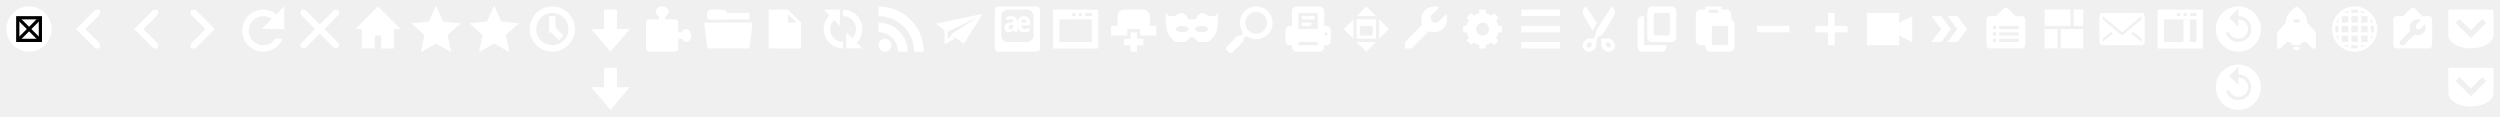
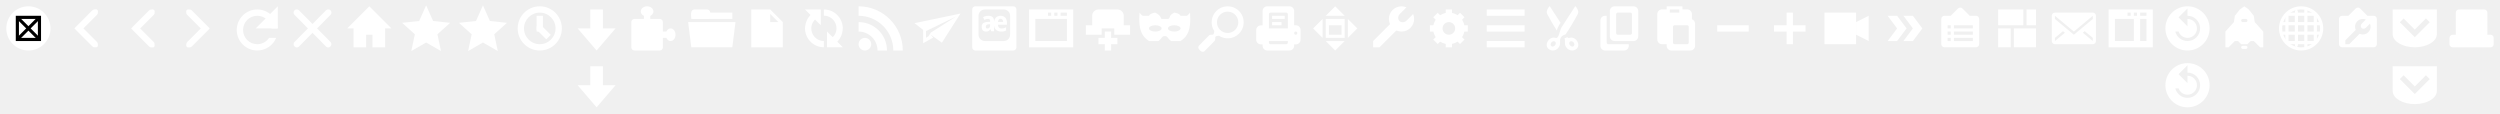
- <svg xmlns="http://www.w3.org/2000/svg" id="svg2" version="1.1" width="774" height="36" viewBox="0 0 774 36">
+ <svg xmlns="http://www.w3.org/2000/svg" id="svg2" version="1.1" width="792" height="36" viewBox="0 0 792 36">
  <defs id="defs6">
    </defs>
  <g id="layer2" style="display:inline">
    <g id="g4295" transform="translate(17.984,-0.01700159)" style="fill:#ffffff;fill-opacity:1">
      <g transform="translate(-100.0002,-745)" style="display:inline;fill:#ffffff;fill-opacity:1" id="layer9" />
      <g transform="translate(-100.0002,-745)" id="layer10" style="fill:#ffffff;fill-opacity:1" />
      <g transform="translate(-100.0002,-745)" id="layer11" style="fill:#ffffff;fill-opacity:1" />
      <g transform="translate(-100.0002,-745)" id="layer13" style="fill:#ffffff;fill-opacity:1" />
      <g transform="translate(-100.0002,-745)" id="layer14" style="fill:#ffffff;fill-opacity:1" />
      <g transform="translate(-100.0002,-745)" style="display:inline;fill:#ffffff;fill-opacity:1" id="layer15" />
      <g transform="translate(-100.0002,-745)" style="display:inline;fill:#ffffff;fill-opacity:1" id="g71291" />
      <g transform="translate(-100.0002,-745)" style="display:inline;fill:#ffffff;fill-opacity:1" id="g4953" />
      <g transform="translate(-100.0002,-745)" style="display:inline;fill:#ffffff;fill-opacity:1" id="layer12">
        <path style="color:#000000;font-style:normal;font-variant:normal;font-weight:normal;font-stretch:normal;font-size:medium;line-height:normal;font-family:Sans;-inkscape-font-specification:Sans;text-indent:0;text-align:start;text-decoration:none;text-decoration-line:none;letter-spacing:normal;word-spacing:normal;text-transform:none;direction:ltr;block-progression:tb;writing-mode:lr-tb;baseline-shift:baseline;text-anchor:start;display:inline;overflow:visible;visibility:visible;fill:#ffffff;fill-opacity:1;stroke:none;stroke-width:2;marker:none;enable-background:accumulate" id="path6040" d="m 111.875,748 a 1,1 0 0 0 -0.594,0.281 l -5,5 -0.688,0.719 0.688,0.719 5,5 a 1.016,1.016 0 1 0 1.438,-1.438 l -4.281,-4.281 4.281,-4.281 a 1,1 0 0 0 -0.844,-1.719 z" />
        <rect y="748.001" x="112.001" width="1" style="fill:#ffffff;fill-opacity:1;stroke:none" ry="1" rx="1" id="rect6046" height="1" />
        <rect y="759.001" x="112.001" width="1" style="fill:#ffffff;fill-opacity:1;stroke:none" ry="1" rx="1" id="rect6050" height="1" />
      </g>
    </g>
    <g id="g4295-3" transform="matrix(-1,0,0,1,72.03753,0.01274702)" style="fill:#ffffff;fill-opacity:1">
      <g transform="translate(-100.0002,-745)" style="display:inline;fill:#ffffff;fill-opacity:1" id="layer9-9" />
      <g transform="translate(-100.0002,-745)" id="layer10-2" style="fill:#ffffff;fill-opacity:1" />
      <g transform="translate(-100.0002,-745)" id="layer11-0" style="fill:#ffffff;fill-opacity:1" />
      <g transform="translate(-100.0002,-745)" id="layer13-0" style="fill:#ffffff;fill-opacity:1" />
      <g transform="translate(-100.0002,-745)" id="layer14-2" style="fill:#ffffff;fill-opacity:1" />
      <g transform="translate(-100.0002,-745)" style="display:inline;fill:#ffffff;fill-opacity:1" id="layer15-5" />
      <g transform="translate(-100.0002,-745)" style="display:inline;fill:#ffffff;fill-opacity:1" id="g71291-0" />
      <g transform="translate(-100.0002,-745)" style="display:inline;fill:#ffffff;fill-opacity:1" id="g4953-6" />
      <g transform="translate(-100.0002,-745)" style="display:inline;fill:#ffffff;fill-opacity:1" id="layer12-0">
        <path style="color:#000000;font-style:normal;font-variant:normal;font-weight:normal;font-stretch:normal;font-size:medium;line-height:normal;font-family:Sans;-inkscape-font-specification:Sans;text-indent:0;text-align:start;text-decoration:none;text-decoration-line:none;letter-spacing:normal;word-spacing:normal;text-transform:none;direction:ltr;block-progression:tb;writing-mode:lr-tb;baseline-shift:baseline;text-anchor:start;display:inline;overflow:visible;visibility:visible;fill:#ffffff;fill-opacity:1;stroke:none;stroke-width:2;marker:none;enable-background:accumulate" id="path6040-6" d="m 111.875,748 a 1,1 0 0 0 -0.594,0.281 l -5,5 -0.688,0.719 0.688,0.719 5,5 a 1.016,1.016 0 1 0 1.438,-1.438 l -4.281,-4.281 4.281,-4.281 a 1,1 0 0 0 -0.844,-1.719 z" />
        <rect y="748.001" x="112.001" width="1" style="fill:#ffffff;fill-opacity:1;stroke:none" ry="1" rx="1" id="rect6046-0" height="1" />
        <rect y="759.001" x="112.001" width="1" style="fill:#ffffff;fill-opacity:1;stroke:none" ry="1" rx="1" id="rect6050-1" height="1" />
      </g>
    </g>
    <g id="g4295-7" transform="translate(35.96247,0.01274702)" style="fill:#ffffff;fill-opacity:1">
      <g transform="translate(-100.0002,-745)" style="display:inline;fill:#ffffff;fill-opacity:1" id="layer9-0" />
      <g transform="translate(-100.0002,-745)" id="layer10-6" style="fill:#ffffff;fill-opacity:1" />
      <g transform="translate(-100.0002,-745)" id="layer11-3" style="fill:#ffffff;fill-opacity:1" />
      <g transform="translate(-100.0002,-745)" id="layer13-4" style="fill:#ffffff;fill-opacity:1" />
      <g transform="translate(-100.0002,-745)" id="layer14-3" style="fill:#ffffff;fill-opacity:1" />
      <g transform="translate(-100.0002,-745)" style="display:inline;fill:#ffffff;fill-opacity:1" id="layer15-6" />
      <g transform="translate(-100.0002,-745)" style="display:inline;fill:#ffffff;fill-opacity:1" id="g71291-1" />
      <g transform="translate(-100.0002,-745)" style="display:inline;fill:#ffffff;fill-opacity:1" id="g4953-9" />
      <g transform="translate(-100.0002,-745)" style="display:inline;fill:#ffffff;fill-opacity:1" id="layer12-9">
        <path style="color:#000000;font-style:normal;font-variant:normal;font-weight:normal;font-stretch:normal;font-size:medium;line-height:normal;font-family:Sans;-inkscape-font-specification:Sans;text-indent:0;text-align:start;text-decoration:none;text-decoration-line:none;letter-spacing:normal;word-spacing:normal;text-transform:none;direction:ltr;block-progression:tb;writing-mode:lr-tb;baseline-shift:baseline;text-anchor:start;display:inline;overflow:visible;visibility:visible;fill:#ffffff;fill-opacity:1;stroke:none;stroke-width:2;marker:none;enable-background:accumulate" id="path6040-68" d="m 111.875,748 a 1,1 0 0 0 -0.594,0.281 l -5,5 -0.688,0.719 0.688,0.719 5,5 a 1.016,1.016 0 1 0 1.438,-1.438 l -4.281,-4.281 4.281,-4.281 a 1,1 0 0 0 -0.844,-1.719 z" />
        <rect y="748.001" x="112.001" width="1" style="fill:#ffffff;fill-opacity:1;stroke:none" ry="1" rx="1" id="rect6046-3" height="1" />
        <rect y="759.001" x="112.001" width="1" style="fill:#ffffff;fill-opacity:1;stroke:none" ry="1" rx="1" id="rect6050-4" height="1" />
      </g>
    </g>
    <g id="g4492" transform="matrix(0.9881226,0,0,1,2.092714,0)" style="fill:#ffffff;fill-opacity:1">
      <g transform="matrix(-1,0,0,1,105.0375,-0.00212728)" id="g4295-3-4" style="fill:#ffffff;fill-opacity:1">
        <g id="layer9-9-7" style="display:inline;fill:#ffffff;fill-opacity:1" transform="translate(-100.0002,-745)" />
        <g id="layer10-2-8" transform="translate(-100.0002,-745)" style="fill:#ffffff;fill-opacity:1" />
        <g id="layer11-0-6" transform="translate(-100.0002,-745)" style="fill:#ffffff;fill-opacity:1" />
        <g id="layer13-0-0" transform="translate(-100.0002,-745)" style="fill:#ffffff;fill-opacity:1" />
        <g id="layer14-2-8" transform="translate(-100.0002,-745)" style="fill:#ffffff;fill-opacity:1" />
        <g id="layer15-5-0" style="display:inline;fill:#ffffff;fill-opacity:1" transform="translate(-100.0002,-745)" />
        <g id="g71291-0-3" style="display:inline;fill:#ffffff;fill-opacity:1" transform="translate(-100.0002,-745)" />
        <g id="g4953-6-0" style="display:inline;fill:#ffffff;fill-opacity:1" transform="translate(-100.0002,-745)" />
        <g id="layer12-0-4" style="display:inline;fill:#ffffff;fill-opacity:1" transform="translate(-100.0002,-745)">
          <path d="m 111.875,748.001 c -0.224,0.024 -0.433,0.123 -0.594,0.281 l -5,5 -0.688,0.719 0.688,0.719 5,5 c 0.958,0.958 2.396,-0.479 1.438,-1.438 l -4.281,-4.281 4.281,-4.281 c 0.725,-0.675 0.133,-1.879 -0.844,-1.719 z" id="path6040-6-8" style="color:#000000;font-style:normal;font-variant:normal;font-weight:normal;font-stretch:normal;font-size:medium;line-height:normal;font-family:Sans;-inkscape-font-specification:Sans;text-indent:0;text-align:start;text-decoration:none;text-decoration-line:none;letter-spacing:normal;word-spacing:normal;text-transform:none;direction:ltr;block-progression:tb;writing-mode:lr-tb;baseline-shift:baseline;text-anchor:start;display:inline;overflow:visible;visibility:visible;fill:#ffffff;fill-opacity:1;stroke:none;stroke-width:2;marker:none;enable-background:accumulate" />
          <rect height="1" id="rect6046-0-3" rx="1.012" ry="1" style="fill:#ffffff;fill-opacity:1;stroke:none" width="1" x="111.014" y="749.002" />
          <rect height="1" id="rect6050-1-1" rx="1.012" ry="1" style="fill:#ffffff;fill-opacity:1;stroke:none" width="1" x="111.026" y="758.002" />
        </g>
      </g>
      <g transform="translate(91.10672,-0.00212728)" id="g4295-3-0" style="fill:#ffffff;fill-opacity:1">
        <g id="layer9-9-9" style="display:inline;fill:#ffffff;fill-opacity:1" transform="translate(-100.0002,-745)" />
        <g id="layer10-2-1" transform="translate(-100.0002,-745)" style="fill:#ffffff;fill-opacity:1" />
        <g id="layer11-0-2" transform="translate(-100.0002,-745)" style="fill:#ffffff;fill-opacity:1" />
        <g id="layer13-0-8" transform="translate(-100.0002,-745)" style="fill:#ffffff;fill-opacity:1" />
        <g id="layer14-2-3" transform="translate(-100.0002,-745)" style="fill:#ffffff;fill-opacity:1" />
        <g id="layer15-5-04" style="display:inline;fill:#ffffff;fill-opacity:1" transform="translate(-100.0002,-745)" />
        <g id="g71291-0-9" style="display:inline;fill:#ffffff;fill-opacity:1" transform="translate(-100.0002,-745)" />
        <g id="g4953-6-3" style="display:inline;fill:#ffffff;fill-opacity:1" transform="translate(-100.0002,-745)" />
        <g id="layer12-0-2" style="display:inline;fill:#ffffff;fill-opacity:1" transform="translate(-100.0002,-745)">
          <path d="m 111.875,748.001 c -0.224,0.024 -0.433,0.123 -0.594,0.281 l -5,5 -0.688,0.719 0.688,0.719 5,5 c 0.958,0.958 2.396,-0.479 1.438,-1.438 l -4.281,-4.281 4.281,-4.281 c 0.725,-0.675 0.133,-1.879 -0.844,-1.719 z" id="path6040-6-2" style="color:#000000;font-style:normal;font-variant:normal;font-weight:normal;font-stretch:normal;font-size:medium;line-height:normal;font-family:Sans;-inkscape-font-specification:Sans;text-indent:0;text-align:start;text-decoration:none;text-decoration-line:none;letter-spacing:normal;word-spacing:normal;text-transform:none;direction:ltr;block-progression:tb;writing-mode:lr-tb;baseline-shift:baseline;text-anchor:start;display:inline;overflow:visible;visibility:visible;fill:#ffffff;fill-opacity:1;stroke:none;stroke-width:2;marker:none;enable-background:accumulate" />
          <rect height="1" id="rect6046-0-5" rx="1.012" ry="1" style="fill:#ffffff;fill-opacity:1;stroke:none" width="1" x="111.014" y="749.002" />
          <rect height="1" id="rect6050-1-18" rx="1.012" ry="1" style="fill:#ffffff;fill-opacity:1;stroke:none" width="1" x="111.014" y="758.002" />
        </g>
      </g>
    </g>
    <g id="g4559" style="fill:#ffffff;fill-opacity:1">
      <path id="path4520" d="M 81.5,3 A 6.5,6.5 0 0 0 75,9.5 6.5,6.5 0 0 0 81.5,16 6.5,6.5 0 0 0 87.494,12 l -2.254,0 A 4.5,4.5 0 0 1 81.5,14 4.5,4.5 0 0 1 77,9.5 4.5,4.5 0 0 1 81.5,5 4.5,4.5 0 0 1 85.967,9 l 2.008,0 A 6.5,6.5 0 0 0 81.5,3 Z" style="opacity:1;fill:#ffffff;fill-opacity:1;stroke:none;stroke-width:1;stroke-linecap:round;stroke-linejoin:miter;stroke-miterlimit:4;stroke-dasharray:none;stroke-dashoffset:0;stroke-opacity:1" />
      <path id="rect4541" d="M 88,2 81,8.998 81,9 88,9 88,2 Z" style="opacity:1;fill:#ffffff;fill-opacity:1;stroke:none;stroke-width:1;stroke-linecap:round;stroke-linejoin:miter;stroke-miterlimit:4;stroke-dasharray:none;stroke-dashoffset:0;stroke-opacity:1" />
    </g>
    <g id="g4577" style="fill:#ffffff;fill-opacity:1">
      <path id="rect4563" d="m 112,8 0,7 4,0 0,-4 2,0 0,4 4,0 0,-7 -10,0 z" style="opacity:1;fill:#ffffff;fill-opacity:1;stroke:none;stroke-width:1;stroke-linecap:round;stroke-linejoin:miter;stroke-miterlimit:4;stroke-dasharray:none;stroke-dashoffset:0;stroke-opacity:1" />
      <path id="rect4571" d="m 117,2 7,7 -14,0 z" style="opacity:1;fill:#ffffff;fill-opacity:1;stroke:none;stroke-width:1;stroke-linecap:round;stroke-linejoin:miter;stroke-miterlimit:4;stroke-dasharray:none;stroke-dashoffset:0;stroke-opacity:1" />
    </g>
    <g id="g4687" style="fill:#ffffff;fill-opacity:1">
      <path style="opacity:1;fill:#ffffff;fill-opacity:1;stroke:none;stroke-width:1;stroke-linecap:round;stroke-linejoin:miter;stroke-miterlimit:4;stroke-dasharray:none;stroke-dashoffset:0;stroke-opacity:1" d="m 189,16 6,-7 -12,0 z" id="rect4571-4" />
      <rect ry="1.38778e-16" rx="1.38778e-16" y="3" x="187" height="7" width="4" id="rect4685" style="opacity:1;fill:#ffffff;fill-opacity:1;stroke:none;stroke-width:1;stroke-linecap:round;stroke-linejoin:miter;stroke-miterlimit:4;stroke-dasharray:none;stroke-dashoffset:0;stroke-opacity:1" />
    </g>
    <g transform="translate(0,18)" id="g4687-5" style="fill:#ffffff;fill-opacity:1">
      <path style="opacity:1;fill:#ffffff;fill-opacity:1;stroke:none;stroke-width:1;stroke-linecap:round;stroke-linejoin:miter;stroke-miterlimit:4;stroke-dasharray:none;stroke-dashoffset:0;stroke-opacity:1" d="m 189,16 6,-7 -12,0 z" id="rect4571-4-7" />
      <rect ry="1.38778e-16" rx="1.38778e-16" y="3" x="187" height="7" width="4" id="rect4685-1" style="opacity:1;fill:#ffffff;fill-opacity:1;stroke:none;stroke-width:1;stroke-linecap:round;stroke-linejoin:miter;stroke-miterlimit:4;stroke-dasharray:none;stroke-dashoffset:0;stroke-opacity:1" />
    </g>
    <g transform="translate(289.0253,-31)" id="layer1-2" style="fill:#ffffff;fill-opacity:1">
      <path id="path6400" d="M 15.247,35.298 0.702,38.338 l 2.727,2.131 0,4.233 3.182,-1.818 0,0 L 5.702,41.889 9.367,44.531 Z m -1.307,0.881 -8.04,5.114 -0.795,1.193 -0.767,0.483 0,-2.131 z" style="display:inline;fill:#ffffff;fill-opacity:1;stroke:none;enable-background:new" />
    </g>
    <g style="display:inline;fill:#ffffff;fill-opacity:1" id="layer1-5" transform="translate(612.125,7.75)">
      <path style="color:#000000;display:inline;overflow:visible;visibility:visible;fill:#ffffff;fill-opacity:1;fill-rule:nonzero;stroke:none;stroke-width:2;marker:none;enable-background:accumulate" d="m 38.875,-3.75 c -0.554,0 -1,0.446 -1,1 l 0,8 c 0,0.554 0.446,1 1,1 l 12,0 c 0.554,0 1,-0.446 1,-1 l 0,-8 c 0,-0.554 -0.446,-1 -1,-1 l -12,0 z m 0,1 6,5 6,-5 0,1 -6,5 -6,-5 0,-1 z m 2.562,4.875 0.594,0.5 -3.156,2.625 0,-1 2.562,-2.125 z m 6.875,0 2.562,2.125 0,1 -3.156,-2.625 0.594,-0.5 z" id="rect3836" />
    </g>
    <g style="display:inline;fill:#ffffff;fill-opacity:1" id="g4644" transform="translate(487,1.006245)">
      <g id="layer1-8" style="display:inline;fill:#ffffff;fill-opacity:1">
        <path id="path2397" d="m 3.875,1 c -0.022,0.005 -0.045,0.016 -0.062,0.031 -0.012,0.009 -0.023,0.02 -0.031,0.031 0,0 -0.27,0.326 -0.5,0.781 -0.23,0.455 -0.412,1.036 -0.156,1.531 0.788,1.524 2.084,3.767 3.062,5.281 0.154,-0.512 0.34,-1.037 0.656,-1.562 -1.474e-4,-0.01 -1.472e-4,-0.021 0,-0.031 L 7.375,6.219 4.031,1.062 C 4.023,1.051 4.012,1.04 4,1.031 c -0.01,-0.001 -0.021,-0.001 -0.031,0 0.001,-0.01 0.001,-0.021 0,-0.031 -0.01,-0.001 -0.021,-0.001 -0.031,0 -0.01,-0.001 -0.021,-0.001 -0.031,0 -0.01,-0.001 -0.021,-0.001 -0.031,0 z m 8.156,0 c -10e-4,0.01 -10e-4,0.021 0,0.031 -0.01,-0.001 -0.021,-0.001 -0.031,0 -0.012,0.009 -0.023,0.02 -0.031,0.031 l -4.25,6.562 C 7.382,8.184 7.171,9.127 6.906,9.875 6.774,10.249 6.633,10.58 6.469,10.781 6.305,10.983 6.157,11.055 5.938,11 5.931,10.999 5.91,11 5.906,11 5.896,11 5.881,11 5.875,11 5.871,10.999 5.846,11 5.844,11 5.363,10.862 4.916,10.884 4.531,11.031 4.048,11.217 3.663,11.552 3.375,12 3.086,12.449 2.936,12.959 3,13.438 c 0.063,0.47 0.343,0.988 0.969,1.312 0.627,0.325 1.269,0.278 1.75,0.094 C 6.202,14.658 6.587,14.323 6.875,13.875 7.134,13.472 7.242,13.023 7.219,12.594 7.219,12.594 7.25,12.531 7.25,12.531 c 4.68e-5,-1.5e-4 1.3e-5,-0.031 0,-0.031 0.001,-0.01 0.001,-0.021 0,-0.031 -7.574e-4,-0.006 -0.03,0.005 -0.031,0 -0.003,-0.015 0.005,-0.02 0,-0.031 -5.419e-4,-0.008 5.294e-4,-0.023 0,-0.031 -0.006,-0.03 -0.007,-0.041 0,-0.031 -0.02,-0.352 -0.035,-0.829 0.156,-1.281 0.201,-0.475 0.619,-0.917 1.5,-1.156 0.022,-0.005 0.045,-0.016 0.062,-0.031 0.012,-0.009 0.023,-0.02 0.031,-0.031 0.884,-1.186 2.855,-4.468 3.906,-6.5 0.256,-0.496 0.074,-1.076 -0.156,-1.531 -0.23,-0.455 -0.5,-0.781 -0.5,-0.781 -0.009,-0.012 -0.02,-0.023 -0.031,-0.031 -0.018,-0.015 -0.04,-0.026 -0.062,-0.031 -0.01,-0.001 -0.021,-0.001 -0.031,0 -0.01,-0.001 -0.021,-0.001 -0.031,0 -0.01,-0.001 -0.021,-0.001 -0.031,0 z M 9.5,10.75 C 9.389,10.829 9.295,10.904 9.156,10.938 8.906,11.005 8.733,11.059 8.625,11.125 c 0.178,0.444 0.176,0.905 0.156,1.25 0.007,-0.01 0.006,9e-4 0,0.031 -5.294e-4,0.009 5.414e-4,0.023 0,0.031 -0.005,0.011 0.003,0.016 0,0.031 -0.001,0.005 -0.03,-0.006 -0.031,0 -0.001,0.01 -0.001,0.021 0,0.031 -1.3e-5,1.84e-4 -4.68e-5,0.031 0,0.031 4.68e-5,1.51e-4 0.031,0.062 0.031,0.062 -0.023,0.429 0.084,0.878 0.344,1.281 0.288,0.448 0.673,0.783 1.156,0.969 0.481,0.184 1.123,0.231 1.75,-0.094 C 12.657,14.425 12.937,13.908 13,13.438 13.064,12.959 12.914,12.449 12.625,12 12.337,11.552 11.952,11.217 11.469,11.031 11.084,10.884 10.637,10.862 10.156,11 c -0.002,1.06e-4 -0.027,-5.99e-4 -0.031,0 -0.006,-3.65e-4 -0.021,1.51e-4 -0.031,0 -0.004,2.59e-4 -0.025,-9.17e-4 -0.031,0 C 9.843,11.055 9.695,10.983 9.531,10.781 9.523,10.771 9.508,10.761 9.5,10.75 Z m -4.25,1.312 c 0.104,0.005 0.234,0.019 0.312,0.062 0.174,0.096 0.282,0.272 0.312,0.469 0.031,0.197 -0.021,0.402 -0.156,0.625 C 5.451,13.661 4.907,13.877 4.562,13.688 4.391,13.593 4.281,13.393 4.25,13.188 4.219,12.982 4.272,12.784 4.406,12.562 4.607,12.232 4.943,12.049 5.25,12.062 Z m 5.5,0 c 0.307,-0.014 0.643,0.169 0.844,0.5 0.134,0.222 0.188,0.419 0.156,0.625 -0.031,0.206 -0.141,0.405 -0.312,0.5 -0.345,0.189 -0.888,-0.027 -1.156,-0.469 -0.135,-0.223 -0.187,-0.428 -0.156,-0.625 0.031,-0.197 0.138,-0.373 0.312,-0.469 0.078,-0.043 0.208,-0.058 0.312,-0.062 z" style="display:inline;fill:#ffffff;fill-opacity:1;stroke:none" />
      </g>
    </g>
    <g style="display:inline;fill:#ffffff;fill-opacity:1" id="g4662" transform="translate(523,1)">
      <g id="layer1-9" style="display:inline;fill:#ffffff;fill-opacity:1">
        <path id="Symbol" d="m 5,1 0,0.969 -1.469,0 c -0.831,0 -1.5,0.669 -1.5,1.5 l 0,8.031 c 0,0.81 0.635,1.468 1.438,1.5 0.02,8.12e-4 0.042,0 0.062,0 L 4,13 5,13 5,13.5 C 5,14.331 5.669,15 6.5,15 l 6,0 c 0.831,0 1.5,-0.669 1.5,-1.5 l 0,-7 c 0,-0.658 -0.413,-1.203 -1,-1.406 l 0,-1.625 c 0,-0.831 -0.669,-1.5 -1.5,-1.5 l -1.5,0 0,-0.969 z m 1,1 3,0 0,1 -3,0 z m 1.5,5 4,0 c 0.277,0 0.5,0.223 0.5,0.5 L 12,12.5 c 0,0.277 -0.223,0.5 -0.5,0.5 l -4,0 C 7.223,13 7,12.777 7,12.5 L 7,7.5 c 0,-0.277 0.223,-0.5 0.5,-0.5 z" style="display:inline;fill:#ffffff;fill-opacity:1;stroke:none" />
      </g>
    </g>
    <g style="display:inline;fill:#ffffff;fill-opacity:1" id="g4698" transform="translate(396.9892,1)">
      <g id="layer1-4" style="display:inline;fill:#ffffff;fill-opacity:1">
        <path id="Symbol-7" d="M 4.5,1 C 3.669,1 3,1.669 3,2.5 l 0,1.062 0,3.469 -0.531,0 c -0.831,0 -1.5,0.669 -1.5,1.5 l 0,3.031 c 0,0.831 0.669,1.5 1.5,1.5 L 3,13.062 3,13.188 3,13.5 C 3,14.331 3.669,15 4.5,15 l 7,0 c 0.831,0 1.5,-0.669 1.5,-1.5 l 0,-0.312 0,-0.125 0.531,0 c 0.831,0 1.5,-0.669 1.5,-1.5 l 0,-3.062 c 0,-0.831 -0.669,-1.5 -1.5,-1.5 L 13,7 13,5.688 13,2.5 C 13,1.669 12.331,1 11.5,1 l -7,0 z m 1,2 5,0 C 10.777,3 11,3.223 11,3.5 L 11,8 5,8 5,3.5 C 5,3.223 5.223,3 5.5,3 Z m 0.5,1 0,1 4.011,0 0,-1 L 6,4 Z M 6,6 6,7 9,7 9,6 6,6 Z m 7.5,3 c 0.276,-2e-7 0.5,0.224 0.5,0.5 C 14,9.776 13.776,10 13.5,10 13.224,10 13,9.776 13,9.5 13,9.224 13.224,9 13.5,9 Z m -8.5,3 6,0 0,0.5 c 0,0.277 -0.223,0.5 -0.5,0.5 l -5,0 C 5.223,13 5,12.777 5,12.5 L 5,12 Z" style="display:inline;fill:#ffffff;fill-opacity:1;stroke:none" />
      </g>
    </g>
    <g style="display:inline;fill:#ffffff;fill-opacity:1" id="g4716" transform="translate(505,1)">
      <g id="layer1-1" style="display:inline;fill:#ffffff;fill-opacity:1">
        <path id="Symbol-6" d="M 6.5,1 C 5.669,1 5,1.669 5,2.5 l 0,8 C 5,11.331 5.669,12 6.5,12 l 6,0 c 0.831,0 1.5,-0.669 1.5,-1.5 l 0,-8 C 14,1.669 13.331,1 12.5,1 l -6,0 z m 1,2 4,0 C 11.777,3 12,3.223 12,3.5 l 0,6 C 12,9.777 11.777,10 11.5,10 l -4,0 C 7.223,10 7,9.777 7,9.5 l 0,-6 C 7,3.223 7.223,3 7.5,3 Z m -4,1 C 2.669,4 2,4.669 2,5.5 l 0,8 C 2,14.331 2.669,15 3.5,15 l 6,0 c 0.831,0 1.5,-0.669 1.5,-1.5 l 0,-0.5 -2.5,0 -4,0 C 4.223,13 4,12.777 4,12.5 L 4,6.5 4,4 3.5,4 Z" style="display:inline;fill:#ffffff;fill-opacity:1;stroke:none" />
      </g>
    </g>
    <g style="display:inline;fill:#ffffff;fill-opacity:1" id="g4680" transform="matrix(-1.026422,0,0,1.029701,395.0264,0.9702988)">
      <g id="layer1-7" style="display:inline;fill:#ffffff;fill-opacity:1">
        <path id="Symbol-8" d="m 2.447,2.442 c -1.929,1.922 -1.929,5.042 0,6.964 1.682,1.676 4.273,1.899 6.189,0.653 0.326,0.016 0.851,0.061 1.038,0.272 0.254,0.287 -0.105,0.959 0.382,1.396 l 3.031,3.071 c 0,0 0.562,0.601 1.438,-0.272 0.876,-0.873 0.273,-1.433 0.273,-1.433 L 11.767,10.023 C 11.327,9.537 10.653,9.895 10.365,9.642 10.153,9.456 10.108,8.932 10.092,8.608 11.343,6.699 11.119,4.117 9.437,2.442 c -1.929,-1.922 -5.061,-1.922 -6.99,0 z m 1.183,1.143 c 0.596,-0.594 1.421,-0.943 2.33,-0.943 1.819,0 3.295,1.47 3.295,3.283 0,1.812 -1.476,3.283 -3.295,3.283 -1.819,1e-6 -3.295,-1.47 -3.295,-3.283 1e-7,-0.906 0.368,-1.745 0.965,-2.34 z" style="display:inline;fill:#ffffff;fill-opacity:1;stroke:none" />
      </g>
    </g>
    <path style="opacity:1;fill:#ffffff;fill-opacity:1;stroke:none;stroke-width:0.7;stroke-linecap:round;stroke-linejoin:miter;stroke-miterlimit:4;stroke-dasharray:none;stroke-dashoffset:0;stroke-opacity:1" d="m 309,2 c -0.554,0 -1,0.446 -1,1 l 0,12 c 0,0.554 0.446,1 1,1 l 12,0 c 0.554,0 1,-0.446 1,-1 l 0,-12 c 0,-0.554 -0.446,-1 -1,-1 l -12,0 z m 3,1 6,0 c 1.108,0 2,0.892 2,2 l 0,6 c 0,1.108 -0.892,2 -2,2 l -6,0 c -1.108,0 -2,-0.892 -2,-2 l 0,-6 c 0,-1.108 0.892,-2 2,-2 z" id="rect4570" />
    <g style="font-style:normal;font-weight:bold;font-size:15px;line-height:125%;font-family:Sans;-inkscape-font-specification:'Sans Bold';letter-spacing:0px;word-spacing:0px;fill:#ffffff;fill-opacity:1;stroke:none;stroke-width:1px;stroke-linecap:butt;stroke-linejoin:miter;stroke-opacity:1" id="text4575" transform="matrix(0.5721975,0,0,0.5879988,135.9023,10.43999)">
      <path d="m 311.305,-0.895 -0.432,-1.113 -0.066,0 q -0.242,0.33 -0.483,0.571 -0.242,0.234 -0.527,0.388 -0.286,0.154 -0.645,0.227 -0.352,0.073 -0.82,0.073 -0.498,0 -0.923,-0.154 -0.425,-0.161 -0.74,-0.476 -0.308,-0.322 -0.483,-0.806 -0.176,-0.491 -0.176,-1.157 0,-1.304 0.835,-1.919 0.835,-0.623 2.498,-0.688 l 1.304,-0.044 0,-0.615 q 0,-0.505 -0.293,-0.747 -0.293,-0.242 -0.82,-0.242 -0.527,0 -1.033,0.154 -0.498,0.154 -1.003,0.41 L 306.771,-8.512 q 0.615,-0.344 1.362,-0.542 0.747,-0.198 1.567,-0.198 1.531,0 2.344,0.718 0.82,0.718 0.82,2.183 l 0,5.457 -1.56,0 z m -0.659,-3.794 -0.74,0.029 q -0.447,0.015 -0.754,0.117 -0.308,0.103 -0.498,0.278 -0.183,0.168 -0.271,0.41 -0.081,0.234 -0.081,0.527 0,0.513 0.249,0.732 0.249,0.212 0.652,0.212 0.308,0 0.571,-0.103 0.264,-0.11 0.454,-0.315 0.198,-0.212 0.308,-0.513 0.11,-0.308 0.11,-0.703 l 0,-0.674 z" id="path4580" style="fill:#ffffff;fill-opacity:1" />
      <path d="m 316.475,-7.648 c -0.396,0 -0.725,0.139 -0.989,0.417 -0.259,0.278 -0.408,0.715 -0.447,1.311 l 2.849,0 c -0.005,-0.249 -0.036,-0.479 -0.095,-0.688 -0.059,-0.21 -0.146,-0.391 -0.264,-0.542 -0.117,-0.156 -0.264,-0.278 -0.439,-0.366 -0.176,-0.088 -0.381,-0.132 -0.615,-0.132 z m 0.286,6.899 c -0.586,0 -1.125,-0.085 -1.619,-0.256 -0.493,-0.171 -0.918,-0.427 -1.274,-0.769 -0.356,-0.347 -0.635,-0.781 -0.835,-1.304 -0.195,-0.527 -0.293,-1.145 -0.293,-1.853 0,-0.718 0.09,-1.345 0.271,-1.882 0.181,-0.537 0.432,-0.984 0.754,-1.34 0.327,-0.361 0.718,-0.632 1.172,-0.813 0.459,-0.181 0.967,-0.271 1.523,-0.271 0.542,0 1.03,0.083 1.465,0.249 0.439,0.161 0.811,0.4 1.113,0.718 0.308,0.317 0.542,0.708 0.703,1.172 0.166,0.459 0.249,0.986 0.249,1.582 l 0,1.084 -4.995,0 c 0.01,0.312 0.059,0.596 0.146,0.85 0.093,0.249 0.22,0.461 0.381,0.637 0.166,0.171 0.364,0.303 0.593,0.396 0.234,0.093 0.5,0.139 0.798,0.139 0.249,0 0.483,-0.012 0.703,-0.037 0.225,-0.029 0.442,-0.071 0.652,-0.125 0.21,-0.054 0.417,-0.12 0.623,-0.198 0.205,-0.083 0.415,-0.178 0.63,-0.286 l 0,1.729 c -0.195,0.103 -0.393,0.19 -0.593,0.264 -0.195,0.068 -0.403,0.127 -0.623,0.176 -0.22,0.049 -0.457,0.083 -0.71,0.103 -0.254,0.024 -0.532,0.037 -0.835,0.037 z" id="path4582" style="fill:#ffffff;fill-opacity:1" />
    </g>
    <path style="opacity:1;fill:#ffffff;fill-opacity:1;stroke:none;stroke-width:1;stroke-linecap:round;stroke-linejoin:miter;stroke-miterlimit:4;stroke-dasharray:none;stroke-dashoffset:0;stroke-opacity:1" d="m 171,2 a 7,7 0 0 0 -7,7 A 7,7 0 0 0 171,16 a 7,7 0 0 0 7,-7 7,7 0 0 0 -7,-7 z m 0,2 a 5,5 0 0 1 5,5 A 5,5 0 0 1 171,14 a 5,5 0 0 1 -5,-5 5,5 0 0 1 5,-5 z" id="path4643" />
    <rect style="opacity:1;fill:#ffffff;fill-opacity:1;stroke:none;stroke-width:1;stroke-linecap:round;stroke-linejoin:miter;stroke-miterlimit:4;stroke-dasharray:none;stroke-dashoffset:0;stroke-opacity:1" id="rect4650" width="2" height="5" x="170" y="5" rx="1.38778e-16" ry="1.38778e-16" />
    <path style="opacity:1;fill:#ffffff;fill-opacity:1;stroke:none;stroke-width:1;stroke-linecap:round;stroke-linejoin:miter;stroke-miterlimit:4;stroke-dasharray:none;stroke-dashoffset:0;stroke-opacity:1" d="M 170.939,7.5 170,8.439 l 0,0.949 3.061,3.061 1.414,-1.414 -3.535,-3.535 z" id="rect4650-7" />
    <path style="opacity:1;fill:#ffffff;fill-opacity:1;stroke:none;stroke-width:1;stroke-linecap:round;stroke-linejoin:miter;stroke-miterlimit:4;stroke-dasharray:none;stroke-dashoffset:0;stroke-opacity:1" id="path4695" d="m 135,1.7 2.21,4.958 5.398,0.57 -4.032,3.634 L 139.702,16.172 135,13.46 l -4.702,2.712 1.126,-5.31 -4.032,-3.634 5.398,-0.57 z" />
    <path style="opacity:1;fill:#ffffff;fill-opacity:1;stroke:none;stroke-width:1;stroke-linecap:round;stroke-linejoin:miter;stroke-miterlimit:4;stroke-dasharray:none;stroke-dashoffset:0;stroke-opacity:1" id="path4695-1" d="m 153,1.7 2.21,4.958 5.398,0.57 -4.032,3.634 1.126,5.31 -4.702,-2.712 -4.702,2.712 1.126,-5.31 -4.032,-3.634 5.398,-0.57 z" />
    <g id="g4739" style="fill:#ffffff;fill-opacity:1">
      <rect ry="1.38778e-16" rx="1.38778e-16" y="3" x="471" height="2" width="12" id="rect4733" style="opacity:1;fill:#ffffff;fill-opacity:1;stroke:none;stroke-width:1;stroke-linecap:round;stroke-linejoin:miter;stroke-miterlimit:4;stroke-dasharray:none;stroke-dashoffset:0;stroke-opacity:1" />
      <rect ry="1.38778e-16" rx="1.38778e-16" y="8" x="471" height="2" width="12" id="rect4735" style="opacity:1;fill:#ffffff;fill-opacity:1;stroke:none;stroke-width:1;stroke-linecap:round;stroke-linejoin:miter;stroke-miterlimit:4;stroke-dasharray:none;stroke-dashoffset:0;stroke-opacity:1" />
      <rect ry="1.38778e-16" rx="1.38778e-16" y="13" x="471" height="2" width="12" id="rect4737" style="opacity:1;fill:#ffffff;fill-opacity:1;stroke:none;stroke-width:1;stroke-linecap:round;stroke-linejoin:miter;stroke-miterlimit:4;stroke-dasharray:none;stroke-dashoffset:0;stroke-opacity:1" />
    </g>
    <path style="opacity:1;fill:#ffffff;fill-opacity:1;stroke:none;stroke-width:1;stroke-linecap:round;stroke-linejoin:miter;stroke-miterlimit:4;stroke-dasharray:none;stroke-dashoffset:0;stroke-opacity:1" d="m 621,2.401 c -0.256,0 -0.511,0.097 -0.707,0.293 l -2.305,2.307 -1.988,0 c -0.554,0 -1,0.446 -1,1 L 615,13.979 c 0,0.554 0.446,1 1,1 l 10,0 c 0.554,0 1,-0.446 1,-1 l 0,-7.978 c 0,-0.554 -0.446,-1 -1,-1 l -1.988,0 -2.305,-2.307 C 621.511,2.498 621.256,2.401 621,2.401 Z m -4,5.599 1,0 0,1 -1,0 z m 2,0 6,0 0,1 -6,0 z m -2,2 1,0 0,1 -1,0 z m 2,0 6,0 0,1 -6,0 z m -2,2 1,0 0,1 -1,0 z m 2,0 6,0 0,1 -6,0 z" id="rect4744" />
    <g id="g4297" style="fill:#ffffff;fill-opacity:1">
      <rect ry="1.38778e-16" rx="1.38778e-16" y="9" x="633" height="5.979" width="4" id="rect4289" style="opacity:1;fill:#ffffff;fill-opacity:1;stroke:none;stroke-width:1;stroke-linecap:round;stroke-linejoin:miter;stroke-miterlimit:4;stroke-dasharray:none;stroke-dashoffset:0;stroke-opacity:1" />
      <rect ry="1.38778e-16" rx="1.38778e-16" y="9" x="638" height="5.979" width="7" id="rect4291" style="opacity:1;fill:#ffffff;fill-opacity:1;stroke:none;stroke-width:1;stroke-linecap:round;stroke-linejoin:miter;stroke-miterlimit:4;stroke-dasharray:none;stroke-dashoffset:0;stroke-opacity:1" />
      <rect ry="1.38778e-16" rx="1.38778e-16" y="3" x="642" height="5" width="3" id="rect4293" style="opacity:1;fill:#ffffff;fill-opacity:1;stroke:none;stroke-width:1;stroke-linecap:round;stroke-linejoin:miter;stroke-miterlimit:4;stroke-dasharray:none;stroke-dashoffset:0;stroke-opacity:1" />
      <rect ry="1.38778e-16" rx="1.38778e-16" y="3" x="633" height="5" width="8" id="rect4295" style="opacity:1;fill:#ffffff;fill-opacity:1;stroke:none;stroke-width:1;stroke-linecap:round;stroke-linejoin:miter;stroke-miterlimit:4;stroke-dasharray:none;stroke-dashoffset:0;stroke-opacity:1" />
    </g>
    <path style="opacity:1;fill:#ffffff;fill-opacity:1;stroke:none;stroke-width:1;stroke-linecap:round;stroke-linejoin:miter;stroke-miterlimit:4;stroke-dasharray:none;stroke-dashoffset:0;stroke-opacity:1" d="M 326,3 326,15 l 14,0 0,-12 -14,0 z m 6,1 1,0 0,1 -1,0 0,-1 z m 2,0 1,0 0,1 -1,0 0,-1 z m 2,0 2,0 0,1 -2,0 0,-1 z m -8,2 10,0 L 338,13 l -10,0 0,-7 z" id="rect4294" />
    <rect style="opacity:1;fill:#ffffff;fill-opacity:1;stroke:none;stroke-width:1;stroke-linecap:round;stroke-linejoin:miter;stroke-miterlimit:4;stroke-dasharray:none;stroke-dashoffset:0;stroke-opacity:1" id="rect4325" width="10" height="2" x="544" y="8" rx="1.38778e-16" ry="1.38778e-16" />
    <g id="g4331" style="fill:#ffffff;fill-opacity:1">
      <rect ry="1.38778e-16" rx="1.38778e-16" y="4" x="566" height="10" width="2" id="rect4327" style="opacity:1;fill:#ffffff;fill-opacity:1;stroke:none;stroke-width:1;stroke-linecap:round;stroke-linejoin:miter;stroke-miterlimit:4;stroke-dasharray:none;stroke-dashoffset:0;stroke-opacity:1" />
      <rect ry="1.38778e-16" rx="1.38778e-16" y="8" x="562" height="2" width="10" id="rect4329" style="opacity:1;fill:#ffffff;fill-opacity:1;stroke:none;stroke-width:1;stroke-linecap:round;stroke-linejoin:miter;stroke-miterlimit:4;stroke-dasharray:none;stroke-dashoffset:0;stroke-opacity:1" />
    </g>
    <g id="g4352" style="fill:#ffffff;fill-opacity:1">
      <path id="rect4294-9" d="m 668,3 0,12 14,0 0,-12 -14,0 z m 6,1 1,0 0,1 -1,0 0,-1 z m 2,0 1,0 0,1 -1,0 0,-1 z m 2,0 2,0 0,1 -2,0 0,-1 z m -8,2 10,0 0,7 -10,0 0,-7 z" style="opacity:1;fill:#ffffff;fill-opacity:1;stroke:none;stroke-width:1;stroke-linecap:round;stroke-linejoin:miter;stroke-miterlimit:4;stroke-dasharray:none;stroke-dashoffset:0;stroke-opacity:1" />
      <rect ry="1.38778e-16" rx="1.38778e-16" y="6" x="676" height="7" width="2" id="rect4350" style="opacity:1;fill:#ffffff;fill-opacity:1;stroke:none;stroke-width:1;stroke-linecap:round;stroke-linejoin:miter;stroke-miterlimit:4;stroke-dasharray:none;stroke-dashoffset:0;stroke-opacity:1" />
    </g>
    <path style="opacity:1;fill:#ffffff;fill-opacity:1;stroke:none;stroke-width:1;stroke-linecap:round;stroke-linejoin:miter;stroke-miterlimit:4;stroke-dasharray:none;stroke-dashoffset:0;stroke-opacity:1" d="m 758,3 0,7.826 0,0.174 0.01,0 c 0.157,2.223 3.24,3.977 6.99,3.979 3.748,-0.003 6.827,-1.757 6.984,-3.979 l 0.015,0 0,-0.174 0,-7.826 z M 761.465,5.85 765,9.385 768.535,5.85 769.736,7.051 765.955,10.834 765,11.787 764.045,10.834 760.264,7.051 761.217,6.096 Z" id="rect4356" />
    <g id="g4388" style="fill:#ffffff;fill-opacity:1">
-       <path style="opacity:1;fill:#ffffff;fill-opacity:1;stroke:none;stroke-width:0.7;stroke-linecap:round;stroke-linejoin:miter;stroke-miterlimit:4;stroke-dasharray:none;stroke-dashoffset:0;stroke-opacity:1" d="M 238 3 L 238 3.9 L 238 14.1 L 238 15 L 248 15 L 248 14.1 L 248 7 L 244 3 L 238 3 z M 244 4.414 L 246.586 7 L 244 7 L 244 6.1 L 244 4.414 z " id="rect4365" />
+       <path style="opacity:1;fill:#ffffff;fill-opacity:1;stroke:none;stroke-width:0.7;stroke-linecap:round;stroke-linejoin:miter;stroke-miterlimit:4;stroke-dasharray:none;stroke-dashoffset:0;stroke-opacity:1" d="m 238,3 0,0.9 0,10.199 L 238,15 248,15 248,14.1 248,7 244,3 238,3 Z M 244,4.414 246.586,7 244,7 l 0,-0.9 0,-1.686 z" id="rect4365" />
    </g>
    <g id="g4396" style="fill:#ffffff;fill-opacity:1">
      <rect ry="1.38778e-16" rx="1.38778e-16" y="4" x="578" height="10" width="10" id="rect4392" style="opacity:1;fill:#ffffff;fill-opacity:1;stroke:none;stroke-width:0.7;stroke-linecap:round;stroke-linejoin:miter;stroke-miterlimit:4;stroke-dasharray:none;stroke-dashoffset:0;stroke-opacity:1" />
      <path id="path4394" d="m 588,7 4,-2 0,8 -4,-2 z" style="fill:#ffffff;fill-opacity:1;fill-rule:evenodd;stroke:none;stroke-width:1px;stroke-linecap:butt;stroke-linejoin:miter;stroke-opacity:1" />
    </g>
    <g id="g4436" style="fill:#ffffff;fill-opacity:1">
      <path id="rect4400" d="m 420,6 0,6 6,0 0,-6 -6,0 z m 1,2 4,0 0,3 -4,0 0,-3 z" style="opacity:1;fill:#ffffff;fill-opacity:1;stroke:none;stroke-width:0.7;stroke-linecap:round;stroke-linejoin:miter;stroke-miterlimit:4;stroke-dasharray:none;stroke-dashoffset:0;stroke-opacity:1" />
      <path id="path4407" d="m 423,5 3,0 -3,-3 -3,3 z" style="fill:#ffffff;fill-opacity:1;fill-rule:evenodd;stroke:none;stroke-width:1px;stroke-linecap:butt;stroke-linejoin:miter;stroke-opacity:1" />
      <path id="path4407-0" d="m 423,13 3,0 -3,3 -3,-3 z" style="fill:#ffffff;fill-opacity:1;fill-rule:evenodd;stroke:none;stroke-width:1px;stroke-linecap:butt;stroke-linejoin:miter;stroke-opacity:1" />
      <path id="path4407-4" d="m 427,9 0,3 3,-3 -3,-3 z" style="fill:#ffffff;fill-opacity:1;fill-rule:evenodd;stroke:none;stroke-width:1px;stroke-linecap:butt;stroke-linejoin:miter;stroke-opacity:1" />
      <path id="path4407-1" d="m 419,9 0,-3 -3,3 3,3 z" style="fill:#ffffff;fill-opacity:1;fill-rule:evenodd;stroke:none;stroke-width:1px;stroke-linecap:butt;stroke-linejoin:miter;stroke-opacity:1" />
    </g>
    <g id="g4463" style="fill:#ffffff;fill-opacity:1">
      <path id="path4443" d="m 598,5 3,0 3,4 -3,4 -3,0 3,-4 z" style="fill:#ffffff;fill-opacity:1;fill-rule:evenodd;stroke:none;stroke-width:1px;stroke-linecap:butt;stroke-linejoin:miter;stroke-opacity:1" />
      <path id="path4443-5" d="m 603,5 3,0 3,4 -3,4 -3,0 3,-4 z" style="fill:#ffffff;fill-opacity:1;fill-rule:evenodd;stroke:none;stroke-width:1px;stroke-linecap:butt;stroke-linejoin:miter;stroke-opacity:1" />
    </g>
    <path style="opacity:1;fill:#ffffff;fill-opacity:1;stroke:none;stroke-width:0.7;stroke-linecap:round;stroke-linejoin:miter;stroke-miterlimit:4;stroke-dasharray:none;stroke-dashoffset:0;stroke-opacity:1" d="m 459,4 a 5,5 0 0 0 -5,5 A 5,5 0 0 0 459,14 a 5,5 0 0 0 5,-5 5,5 0 0 0 -5,-5 z m 0,3 a 2,2 0 0 1 2,2 A 2,2 0 0 1 459,11 a 2,2 0 0 1 -2,-2 2,2 0 0 1 2,-2 z" id="path4467" />
    <g id="g4503" style="fill:#ffffff;fill-opacity:1">
      <rect ry="1.38778e-16" rx="1.38778e-16" y="3" x="458" height="2" width="2" id="rect4474" style="opacity:1;fill:#ffffff;fill-opacity:1;stroke:none;stroke-width:0.7;stroke-linecap:round;stroke-linejoin:miter;stroke-miterlimit:4;stroke-dasharray:none;stroke-dashoffset:0;stroke-opacity:1" />
      <rect ry="1.38778e-16" rx="1.38778e-16" y="8" x="463" height="2" width="2" id="rect4474-4" style="opacity:1;fill:#ffffff;fill-opacity:1;stroke:none;stroke-width:0.7;stroke-linecap:round;stroke-linejoin:miter;stroke-miterlimit:4;stroke-dasharray:none;stroke-dashoffset:0;stroke-opacity:1" />
      <rect ry="1.38778e-16" rx="1.38778e-16" y="8" x="453" height="2" width="2" id="rect4474-1" style="opacity:1;fill:#ffffff;fill-opacity:1;stroke:none;stroke-width:0.7;stroke-linecap:round;stroke-linejoin:miter;stroke-miterlimit:4;stroke-dasharray:none;stroke-dashoffset:0;stroke-opacity:1" />
      <rect ry="1.38778e-16" rx="1.38778e-16" y="13" x="458" height="2" width="2" id="rect4474-13" style="opacity:1;fill:#ffffff;fill-opacity:1;stroke:none;stroke-width:0.7;stroke-linecap:round;stroke-linejoin:miter;stroke-miterlimit:4;stroke-dasharray:none;stroke-dashoffset:0;stroke-opacity:1" />
    </g>
    <g id="g4503-2" transform="matrix(0.7071068,0.7071068,-0.7071068,0.7071068,140.802,-321.926)" style="fill:#ffffff;fill-opacity:1">
      <rect ry="1.38778e-16" rx="1.38778e-16" y="3" x="458" height="2" width="2" id="rect4474-7" style="opacity:1;fill:#ffffff;fill-opacity:1;stroke:none;stroke-width:0.7;stroke-linecap:round;stroke-linejoin:miter;stroke-miterlimit:4;stroke-dasharray:none;stroke-dashoffset:0;stroke-opacity:1" />
      <rect ry="1.38778e-16" rx="1.38778e-16" y="8" x="463" height="2" width="2" id="rect4474-4-5" style="opacity:1;fill:#ffffff;fill-opacity:1;stroke:none;stroke-width:0.7;stroke-linecap:round;stroke-linejoin:miter;stroke-miterlimit:4;stroke-dasharray:none;stroke-dashoffset:0;stroke-opacity:1" />
      <rect ry="1.38778e-16" rx="1.38778e-16" y="8" x="453" height="2" width="2" id="rect4474-1-3" style="opacity:1;fill:#ffffff;fill-opacity:1;stroke:none;stroke-width:0.7;stroke-linecap:round;stroke-linejoin:miter;stroke-miterlimit:4;stroke-dasharray:none;stroke-dashoffset:0;stroke-opacity:1" />
      <rect ry="1.38778e-16" rx="1.38778e-16" y="13" x="458" height="2" width="2" id="rect4474-13-8" style="opacity:1;fill:#ffffff;fill-opacity:1;stroke:none;stroke-width:0.7;stroke-linecap:round;stroke-linejoin:miter;stroke-miterlimit:4;stroke-dasharray:none;stroke-dashoffset:0;stroke-opacity:1" />
    </g>
    <path style="opacity:1;fill:#ffffff;fill-opacity:1;stroke:none;stroke-width:1;stroke-linecap:round;stroke-linejoin:miter;stroke-miterlimit:4;stroke-dasharray:none;stroke-dashoffset:0;stroke-opacity:1" d="m 758,21 0,7.826 0,0.174 0.01,0 c 0.157,2.223 3.24,3.977 6.99,3.979 3.748,-0.003 6.827,-1.757 6.984,-3.979 l 0.015,0 0,-0.174 0,-7.826 z m 3.465,2.85 3.535,3.535 3.535,-3.535 1.201,1.201 -3.781,3.783 -0.955,0.953 -0.955,-0.953 -3.781,-3.783 0.953,-0.955 z" id="rect4356-9" />
    <g style="display:inline;fill:#ffffff;fill-opacity:1" id="g4734" transform="translate(343,0.9999996)">
      <g id="layer1-92" style="display:inline;fill:#ffffff;fill-opacity:1">
        <path id="path3015" d="M 5,2 C 3.892,2 3,2.892 3,4 l 0,3 -2,0 0,3 4,0 1,0 0,-2 4,0 0,2 1,0 4,0 0,-3 -2,0 0,-3 C 13,2.892 12.108,2 11,2 L 5,2 Z m 2,7 0,2 -2,0 0,2 2,0 0,2 2,0 0,-2 2,0 0,-2 -2,0 0,-2 -2,0 z" style="display:inline;fill:#ffffff;fill-opacity:1;stroke:none" />
      </g>
    </g>
    <g id="g4377" style="fill:#ffffff;fill-opacity:1">
      <path id="path4766" d="m 435,15 2,0 6,-6 -2,-2 -6,6 z" style="fill:#ffffff;fill-opacity:1;fill-rule:evenodd;stroke:none;stroke-width:1px;stroke-linecap:butt;stroke-linejoin:miter;stroke-opacity:1" />
      <path id="path4768" d="m 444,2 a 4,4 0 0 0 -4,4 4,4 0 0 0 4,4 4,4 0 0 0 4,-4 4,4 0 0 0 -0.334,-1.586 c -0.061,0.086 -0.129,0.17 -0.207,0.248 l -1.848,1.848 c -0.664,0.664 -1.67,0.724 -2.258,0.137 -0.588,-0.588 -0.527,-1.594 0.137,-2.258 l 1.848,-1.848 c 0.079,-0.079 0.163,-0.149 0.25,-0.211 A 4,4 0 0 0 444,2 Z" style="opacity:1;fill:#ffffff;fill-opacity:1;stroke:none;stroke-width:0.7;stroke-linecap:round;stroke-linejoin:miter;stroke-miterlimit:4;stroke-dasharray:none;stroke-dashoffset:0;stroke-opacity:1" />
    </g>
    <path style="opacity:1;fill:#ffffff;fill-opacity:1;stroke:none;stroke-width:1;stroke-linecap:round;stroke-linejoin:miter;stroke-miterlimit:4;stroke-dasharray:none;stroke-dashoffset:0;stroke-opacity:1" d="m 746.988,2.4 c -0.256,0 -0.511,0.097 -0.707,0.293 l -2.305,2.307 -1.988,0 c -0.554,0 -1,0.446 -1,1 l 0,7.979 c 0,0.554 0.446,1 1,1 l 10,0 c 0.554,0 1,-0.446 1,-1 l 0,-7.979 c 0,-0.554 -0.446,-1 -1,-1 l -1.988,0 -2.305,-2.307 C 747.499,2.497 747.244,2.4 746.988,2.4 Z m 1.551,3.6 a 2.462,2.462 0 0 1 0.977,0.203 c -0.054,0.038 -0.106,0.08 -0.154,0.129 l -1.137,1.139 c -0.408,0.408 -0.446,1.027 -0.084,1.389 0.362,0.362 0.98,0.324 1.389,-0.084 l 1.139,-1.137 c 0.048,-0.048 0.089,-0.099 0.127,-0.152 A 2.462,2.462 0 0 1 751,8.461 2.462,2.462 0 0 1 748.539,10.924 2.462,2.462 0 0 1 747.529,10.703 L 744.23,14 743,14 l 0,-1.23 3.297,-3.299 a 2.462,2.462 0 0 1 -0.221,-1.01 2.462,2.462 0 0 1 2.463,-2.461 z" id="rect4744-3" />
    <path style="opacity:1;fill:#ffffff;fill-opacity:1;stroke:none;stroke-width:0.7;stroke-linecap:round;stroke-linejoin:miter;stroke-miterlimit:4;stroke-dasharray:none;stroke-dashoffset:0;stroke-opacity:1" d="m 693,2 a 7,7 0 0 0 -7,7 A 7,7 0 0 0 693,16 a 7,7 0 0 0 7,-7 7,7 0 0 0 -7,-7 z m 0,0.672 0,2.328 a 4,4 0 0 1 4,4 A 4,4 0 0 1 693,13 4,4 0 0 1 689.131,10 l 1.045,0 A 3,3 0 0 0 693,12 a 3,3 0 0 0 3,-3 3,3 0 0 0 -3,-3 l 0,2.328 -1.756,-1.756 -0.713,-0.713 -0.361,-0.359 L 693,2.672 Z" id="path4408" />
    <path style="opacity:1;fill:#ffffff;fill-opacity:1;stroke:none;stroke-width:0.7;stroke-linecap:round;stroke-linejoin:miter;stroke-miterlimit:4;stroke-dasharray:none;stroke-dashoffset:0;stroke-opacity:1" d="m 693,20 a 7,7 0 0 0 -7,7 7,7 0 0 0 7,7 7,7 0 0 0 7,-7 7,7 0 0 0 -7,-7 z m 0,0.672 L 693,23 a 4,4 0 0 1 4,4 4,4 0 0 1 -4,4 4,4 0 0 1 -3.869,-3 l 1.045,0 A 3,3 0 0 0 693,30 a 3,3 0 0 0 3,-3 3,3 0 0 0 -3,-3 l 0,2.328 -1.756,-1.756 -0.713,-0.713 L 690.17,23.5 693,20.672 Z" id="path4408-6" />
    <g id="g4497" style="fill:#ffffff;fill-opacity:1">
      <path id="path4490" d="m 709.6,3 -1.6,2 -0.3,2 -2.7,3 0,5 1,0 2,-2 1,0 1,1 1,0 1,0 1,-1 1,0 2,2 1,0 0,-5 L 714.3,7 714,5 712.4,3 711,2 Z m 0.9,3 1,0 c 0.277,0 0.5,0.223 0.5,0.5 0,0.277 -0.223,0.5 -0.5,0.5 l -1,0 C 710.223,7 710,6.777 710,6.5 710,6.223 710.223,6 710.5,6 Z" style="fill:#ffffff;fill-opacity:1;fill-rule:evenodd;stroke:none;stroke-width:1px;stroke-linecap:butt;stroke-linejoin:miter;stroke-opacity:1" />
      <rect ry="0.5" rx="0.5" y="14.5" x="710" height="1" width="2" id="rect4492" style="opacity:1;fill:#ffffff;fill-opacity:1;stroke:none;stroke-width:0.7;stroke-linecap:round;stroke-linejoin:miter;stroke-miterlimit:4;stroke-dasharray:none;stroke-dashoffset:0;stroke-opacity:1" />
    </g>
    <g id="g4566" transform="matrix(0,1,-1,0,247.2144,-263.8125)" style="fill:#ffffff;fill-opacity:1">
      <path id="rect4492-7-4" d="m 272.531,-19.781 c -0.196,0.008 -0.401,0.035 -0.594,0.062 -2.314,0.335 -4.307,2.012 -4.938,4.406 -0.136,0.515 -0.188,1.023 -0.188,1.531 l 1.969,0 c 8.3e-4,-0.339 0.035,-0.688 0.125,-1.031 0.566,-2.148 2.759,-3.409 4.906,-2.844 0.694,0.183 1.284,0.567 1.781,1.062 l -1.812,1.812 5,0 0,-5 -1.75,1.75 c -0.745,-0.741 -1.681,-1.258 -2.719,-1.531 -0.599,-0.158 -1.193,-0.244 -1.781,-0.219 z" style="color:#000000;display:block;overflow:visible;visibility:visible;fill:#ffffff;fill-opacity:1;fill-rule:nonzero;stroke:none;stroke-width:1;marker:none;enable-background:new" />
      <path id="rect4492-7-85-4" d="m 276.812,-13.781 c -0.002,0.336 -0.035,0.659 -0.125,1 -0.566,2.148 -2.759,3.409 -4.906,2.844 -0.694,-0.183 -1.284,-0.567 -1.781,-1.062 l 1.812,-1.812 -5,0 0,5 1.75,-1.75 c 0.745,0.741 1.681,1.258 2.719,1.531 0.599,0.158 1.193,0.244 1.781,0.219 0.196,-0.008 0.401,-0.035 0.594,-0.062 2.314,-0.335 4.307,-2.012 4.938,-4.406 0.133,-0.504 0.186,-1.002 0.188,-1.5 l -1.969,0 z" style="color:#000000;display:block;overflow:visible;visibility:visible;fill:#ffffff;fill-opacity:1;fill-rule:nonzero;stroke:none;stroke-width:1;marker:none;enable-background:new" />
    </g>
    <g id="g4668" style="fill:#ffffff;fill-opacity:1">
      <path id="path4584" d="m 729,2 a 7,7 0 0 0 -7,7 7,7 0 0 0 7,7 7,7 0 0 0 7,-7 7,7 0 0 0 -7,-7 z m 0,1 a 6,6 0 0 1 6,6 6,6 0 0 1 -6,6 6,6 0 0 1 -6,-6 6,6 0 0 1 6,-6 z" style="opacity:1;fill:#ffffff;fill-opacity:1;stroke:none;stroke-width:0.7;stroke-linecap:round;stroke-linejoin:miter;stroke-miterlimit:4;stroke-dasharray:none;stroke-dashoffset:0;stroke-opacity:1" />
      <rect ry="1" rx="1" y="3" x="727" height="12" width="1" id="rect4589" style="opacity:1;fill:#ffffff;fill-opacity:1;stroke:none;stroke-width:0.7;stroke-linecap:round;stroke-linejoin:miter;stroke-miterlimit:4;stroke-dasharray:none;stroke-dashoffset:0;stroke-opacity:1" />
      <rect ry="1.3877788e-16" rx="1.3877788e-16" y="3" x="730" height="12" width="1" id="rect4589-8" style="opacity:1;fill:#ffffff;fill-opacity:1;stroke:none;stroke-width:0.7;stroke-linecap:round;stroke-linejoin:miter;stroke-miterlimit:4;stroke-dasharray:none;stroke-dashoffset:0;stroke-opacity:1" />
      <rect ry="1.3877788e-16" rx="1.3877788e-16" y="4.257" x="724" height="9.525" width="1" id="rect4589-1" style="opacity:1;fill:#ffffff;fill-opacity:1;stroke:none;stroke-width:0.7;stroke-linecap:round;stroke-linejoin:miter;stroke-miterlimit:4;stroke-dasharray:none;stroke-dashoffset:0;stroke-opacity:1" />
      <rect ry="1.3877788e-16" rx="1.3877788e-16" y="4.3" x="733" height="9.525" width="1" id="rect4589-1-4" style="opacity:1;fill:#ffffff;fill-opacity:1;stroke:none;stroke-width:0.7;stroke-linecap:round;stroke-linejoin:miter;stroke-miterlimit:4;stroke-dasharray:none;stroke-dashoffset:0;stroke-opacity:1" />
      <rect transform="matrix(0,1,-1,0,0,0)" ry="1.3877788e-16" rx="1.3877788e-16" y="-733.763" x="4" height="9.525" width="1" id="rect4589-1-8" style="opacity:1;fill:#ffffff;fill-opacity:1;stroke:none;stroke-width:0.7;stroke-linecap:round;stroke-linejoin:miter;stroke-miterlimit:4;stroke-dasharray:none;stroke-dashoffset:0;stroke-opacity:1" />
      <rect transform="matrix(0,1,-1,0,0,0)" ry="1.3877788e-16" rx="1.3877788e-16" y="-733.763" x="13" height="9.525" width="1" id="rect4589-1-2" style="opacity:1;fill:#ffffff;fill-opacity:1;stroke:none;stroke-width:0.7;stroke-linecap:round;stroke-linejoin:miter;stroke-miterlimit:4;stroke-dasharray:none;stroke-dashoffset:0;stroke-opacity:1" />
      <rect transform="matrix(0,1,-1,0,0,0)" ry="1.3877788e-16" rx="1.3877788e-16" y="-735" x="10" height="12" width="1" id="rect4589-1-9" style="opacity:1;fill:#ffffff;fill-opacity:1;stroke:none;stroke-width:0.7;stroke-linecap:round;stroke-linejoin:miter;stroke-miterlimit:4;stroke-dasharray:none;stroke-dashoffset:0;stroke-opacity:1" />
      <rect transform="matrix(0,1,-1,0,0,0)" ry="1.3877788e-16" rx="1.3877788e-16" y="-735" x="7" height="12" width="1" id="rect4589-1-22" style="opacity:1;fill:#ffffff;fill-opacity:1;stroke:none;stroke-width:0.7;stroke-linecap:round;stroke-linejoin:miter;stroke-miterlimit:4;stroke-dasharray:none;stroke-dashoffset:0;stroke-opacity:1" />
    </g>
    <circle style="opacity:1;fill:#ffffff;fill-opacity:1;stroke:none;stroke-width:0.7;stroke-linecap:round;stroke-linejoin:miter;stroke-miterlimit:4;stroke-dasharray:none;stroke-dashoffset:0;stroke-opacity:1" id="path4679" cx="274" cy="14" r="2" />
    <path style="opacity:1;fill:#ffffff;fill-opacity:1;stroke:none;stroke-width:0.7;stroke-linecap:round;stroke-linejoin:miter;stroke-miterlimit:4;stroke-dasharray:none;stroke-dashoffset:0;stroke-opacity:1" d="m 272,7 0,3 A 6,6 0 0 1 278,16 l 3,0 a 9,9 0 0 0 -9,-9 z" id="path4683" />
    <path style="opacity:1;fill:#ffffff;fill-opacity:1;stroke:none;stroke-width:0.7;stroke-linecap:round;stroke-linejoin:miter;stroke-miterlimit:4;stroke-dasharray:none;stroke-dashoffset:0;stroke-opacity:1" d="m 272,2 0,3 A 11,11 0 0 1 283,16 l 3,0 A 14,14 0 0 0 272,2 Z" id="path4688" />
    <path style="opacity:1;fill:#ffffff;fill-opacity:1;stroke:none;stroke-width:0.7;stroke-linecap:round;stroke-linejoin:miter;stroke-miterlimit:4;stroke-dasharray:none;stroke-dashoffset:0;stroke-opacity:1" d="m 219,7 13,0 1,0 -1,7.979 0,0 -13,0 0,0 -1,-7.979 z" id="rect4708" />
    <rect style="opacity:1;fill:#ffffff;fill-opacity:1;stroke:none;stroke-width:0.7;stroke-linecap:round;stroke-linejoin:miter;stroke-miterlimit:4;stroke-dasharray:none;stroke-dashoffset:0;stroke-opacity:1" id="rect4711" width="13" height="2" x="219" y="4" rx="1.38778e-16" ry="1.38778e-16" />
    <rect style="opacity:1;fill:#ffffff;fill-opacity:1;stroke:none;stroke-width:0.7;stroke-linecap:round;stroke-linejoin:miter;stroke-miterlimit:4;stroke-dasharray:none;stroke-dashoffset:0;stroke-opacity:1" id="rect4713" width="6" height="3" x="219" y="3" rx="1" ry="1" />
    <rect style="opacity:1;fill:#ffffff;fill-opacity:1;stroke:none;stroke-width:0.7;stroke-linecap:round;stroke-linejoin:miter;stroke-miterlimit:4;stroke-dasharray:none;stroke-dashoffset:0;stroke-opacity:1" id="rect4979" width="10" height="10" x="200" y="6" rx="1" ry="1" />
    <ellipse style="opacity:1;fill:#ffffff;fill-opacity:1;stroke:none;stroke-width:0.7;stroke-linecap:round;stroke-linejoin:miter;stroke-miterlimit:4;stroke-dasharray:none;stroke-dashoffset:0;stroke-opacity:1" id="path4981" cx="205" cy="3.625" rx="2" ry="1.625" />
    <rect style="opacity:1;fill:#ffffff;fill-opacity:1;stroke:none;stroke-width:0.7;stroke-linecap:round;stroke-linejoin:miter;stroke-miterlimit:4;stroke-dasharray:none;stroke-dashoffset:0;stroke-opacity:1" id="rect4983" width="2" height="3.627" x="204" y="4" rx="1" ry="1" />
    <g id="g5003" transform="matrix(0,1,-1.033319,0,213.6448,-194)" style="fill:#ffffff;fill-opacity:1">
      <ellipse ry="1.5" rx="2" cy="1.155" cx="205" id="path4981-3" style="opacity:1;fill:#ffffff;fill-opacity:1;stroke:none;stroke-width:0.7;stroke-linecap:round;stroke-linejoin:miter;stroke-miterlimit:4;stroke-dasharray:none;stroke-dashoffset:0;stroke-opacity:1" />
      <rect ry="1" rx="0.968" y="1.655" x="204" height="3.627" width="2" id="rect4983-7" style="opacity:1;fill:#ffffff;fill-opacity:1;stroke:none;stroke-width:0.7;stroke-linecap:round;stroke-linejoin:miter;stroke-miterlimit:4;stroke-dasharray:none;stroke-dashoffset:0;stroke-opacity:1" />
    </g>
    <path style="fill:#ffffff;fill-opacity:1;fill-rule:evenodd;stroke:none;stroke-width:1px;stroke-linecap:butt;stroke-linejoin:miter;stroke-opacity:1" d="M 361,4 C 360.602,9.347 361.658,11.475 364,13 l 3,0 c 1.348,-1.039 0.984,-1.562 2,-1.562 1.017,0.002 0.652,0.524 2,1.562 l 3,0 c 2.342,-1.525 3.398,-3.653 3,-9 0,0 -0.58,0.801 -1,1 l -2,0 c -0.398,-0.84 -2,-1 -2,-1 -2.033,1.016 -1.028,1.779 -2,2 l -1,0 -1,0 c -0.265,0.066 0.033,-1.006 -2,-2 0,0 -1.602,0.16 -2,1 l -2,0 c -0.42,-0.199 -1,-1 -1,-1 z m 5,4 a 2,1 0 0 1 2,1 A 2,1 0 0 1 366,10 a 2,1 0 0 1 -2,-1 2,1 0 0 1 2,-1 z m 6,0 a 2,1 0 0 1 2,1 A 2,1 0 0 1 372,10 a 2,1 0 0 1 -2,-1 2,1 0 0 1 2,-1 z" id="path5021" />
    <g id="g5070" style="fill:#ffffff;fill-opacity:1">
      <circle r="7" cy="9" cx="9" id="path5059" style="opacity:1;fill:#ffffff;fill-opacity:1;stroke:none;stroke-width:0.7;stroke-linecap:round;stroke-linejoin:miter;stroke-miterlimit:4;stroke-dasharray:none;stroke-dashoffset:0;stroke-opacity:1" />
      <path id="rect5061" d="m 5,5 0,8 8,0 0,-8 -8,0 z m 1,1 6,0 0,6 -6,0 0,-6 z" style="opacity:1;fill:#000000;fill-opacity:1;stroke:none;stroke-width:0.7;stroke-linecap:round;stroke-linejoin:miter;stroke-miterlimit:4;stroke-dasharray:none;stroke-dashoffset:0;stroke-opacity:1" />
-       <path id="path5066" d="m 6,6 6,6" style="fill:#ffffff;fill-rule:evenodd;stroke:#000000;stroke-width:1px;stroke-linecap:butt;stroke-linejoin:miter;stroke-opacity:1;fill-opacity:1" />
-       <path id="path5068" d="M 12,6 6,12" style="fill:#ffffff;fill-rule:evenodd;stroke:#000000;stroke-width:1px;stroke-linecap:butt;stroke-linejoin:miter;stroke-opacity:1;fill-opacity:1" />
-     </g>
+       <path id="path5066" d="m 6,6 6,6" style="fill:#ffffff;fill-opacity:1;fill-rule:evenodd;stroke:#000000;stroke-width:1px;stroke-linecap:butt;stroke-linejoin:miter;stroke-opacity:1" />
+       <path id="path5068" d="M 12,6 6,12" style="fill:#ffffff;fill-opacity:1;fill-rule:evenodd;stroke:#000000;stroke-width:1px;stroke-linecap:butt;stroke-linejoin:miter;stroke-opacity:1" />
+     </g>
+     <path style="opacity:1;fill:#ffffff;fill-opacity:1;stroke:none;stroke-width:0.5;stroke-linecap:butt;stroke-linejoin:round;stroke-miterlimit:4;stroke-dasharray:none;stroke-dashoffset:0;stroke-opacity:0.267" d="M 779 3 C 778.446 3 778 3.446 778 4 L 778 11 L 777 11 C 776.446 11 776 11.446 776 12 L 776 14 C 776 14.554 776.446 15 777 15 L 789 15 C 789.554 15 790 14.554 790 14 L 790 12 C 790 11.446 789.554 11 789 11 L 788 11 L 788 4 C 788 3.446 787.554 3 787 3 L 779 3 z " id="rect4403" />
  </g>
</svg>
